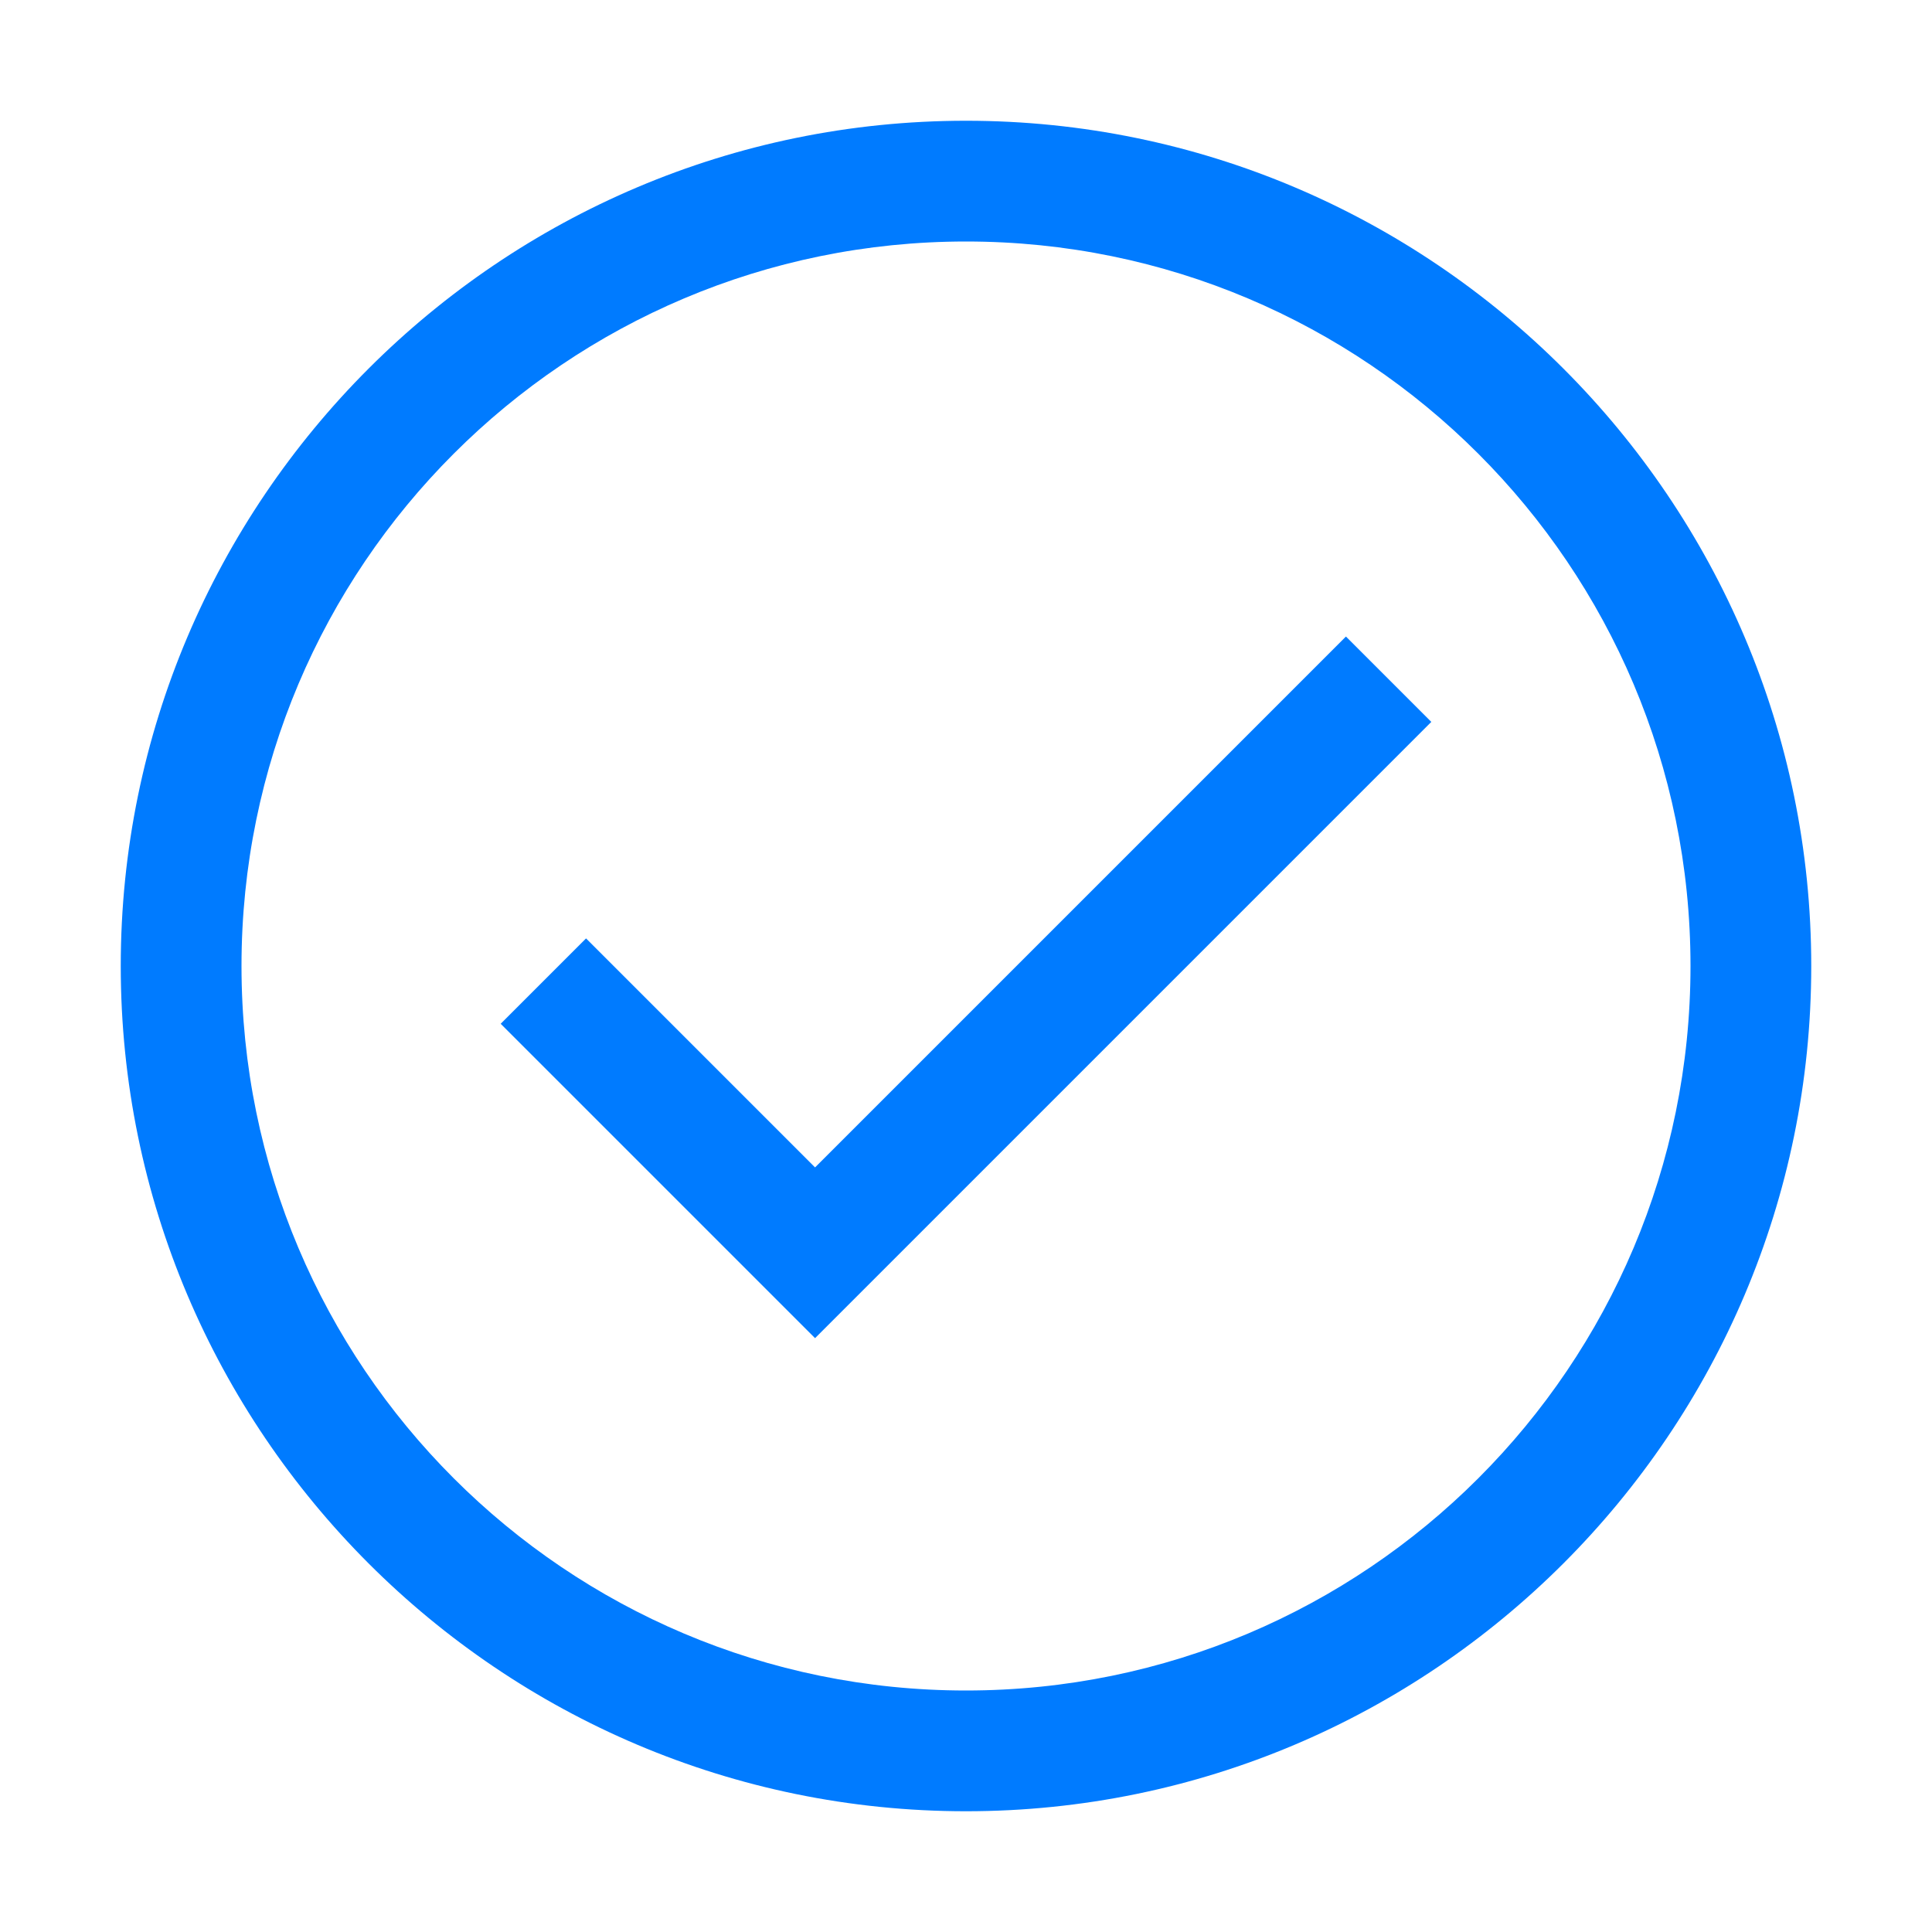
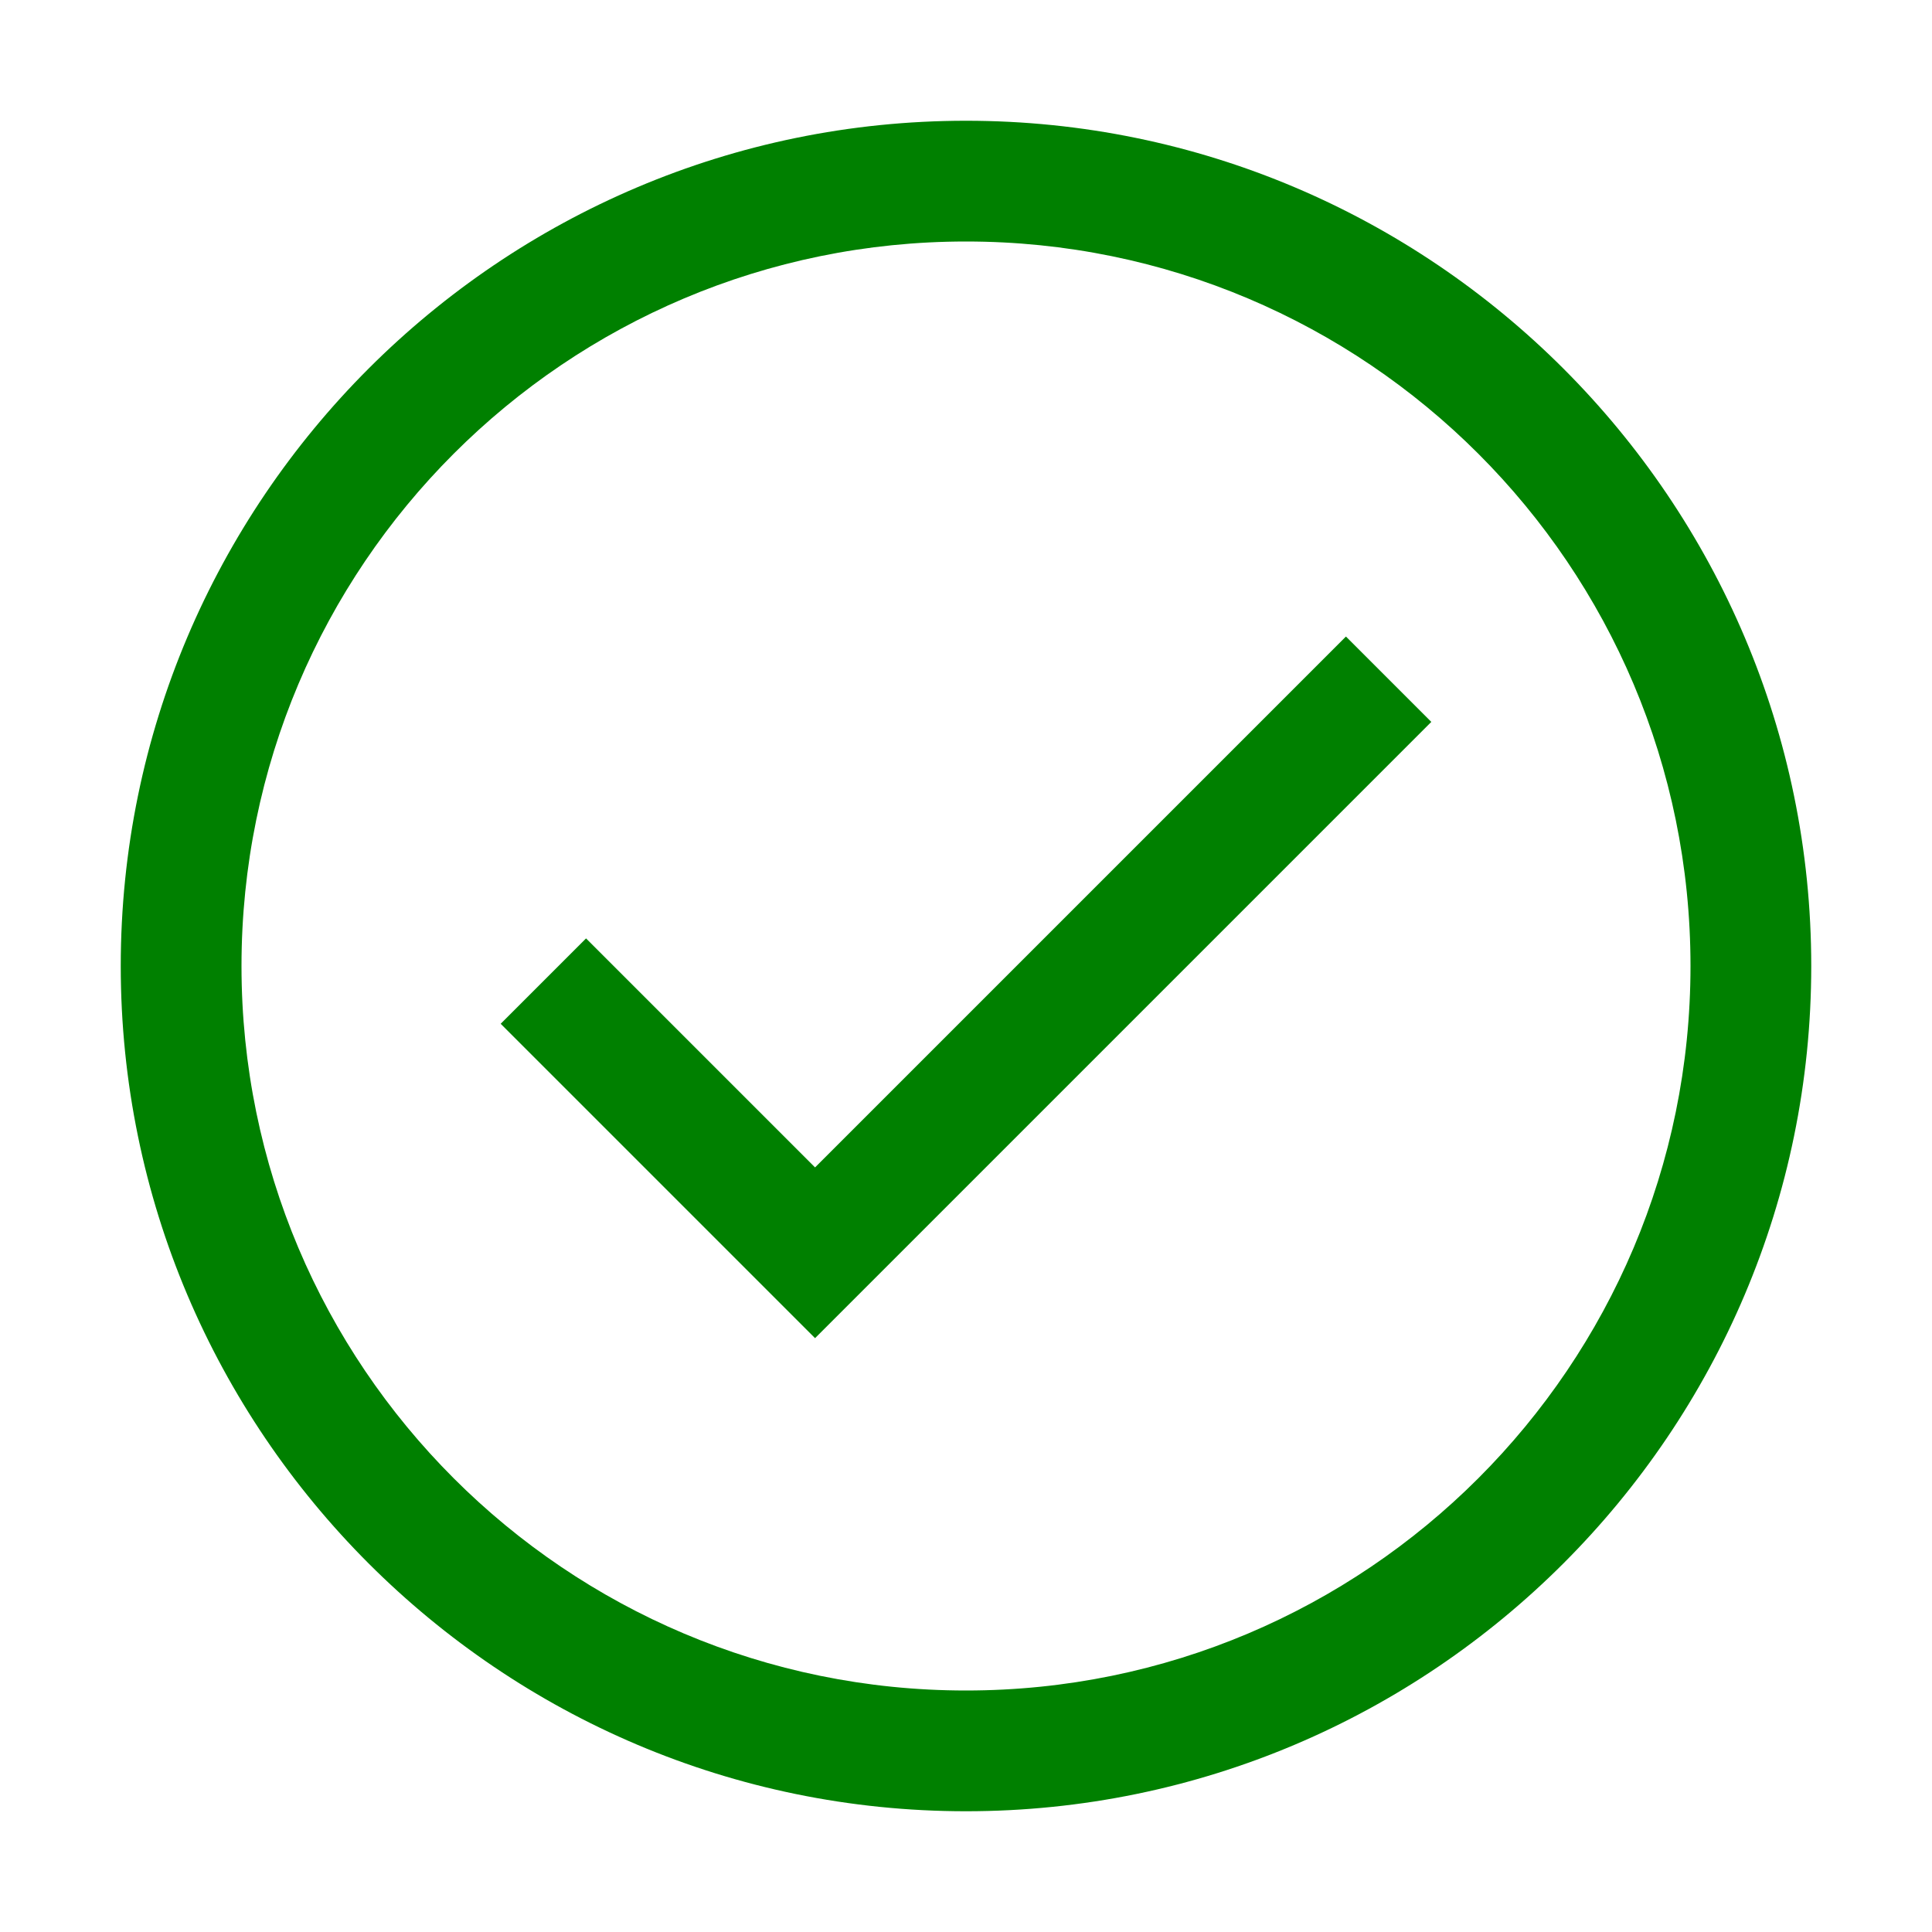
<svg xmlns="http://www.w3.org/2000/svg" t="1715963381104" class="icon" viewBox="0 0 1024 1024" version="1.1" p-id="3542" width="200" height="200">
-   <path d="M512 896C299.936 896 128 724.064 128 512S299.936 128 512 128s384 171.936 384 384-171.936 384-384 384m0-832C264.96 64 64 264.96 64 512s200.96 448 448 448 448-200.96 448-448S759.04 64 512 64" fill="#007bff" p-id="3543" />
-   <path d="M432 618.752l-121.376-121.376-45.248 45.248 166.624 166.624 326.624-326.624-45.248-45.248z" fill="#007bff" p-id="3544" />
+   <path d="M512 896C299.936 896 128 724.064 128 512S299.936 128 512 128s384 171.936 384 384-171.936 384-384 384m0-832C264.96 64 64 264.96 64 512s200.96 448 448 448 448-200.96 448-448S759.04 64 512 64" fill="#008000" p-id="3543" />
+   <path d="M432 618.752l-121.376-121.376-45.248 45.248 166.624 166.624 326.624-326.624-45.248-45.248z" fill="#008000" p-id="3544" />
</svg>
